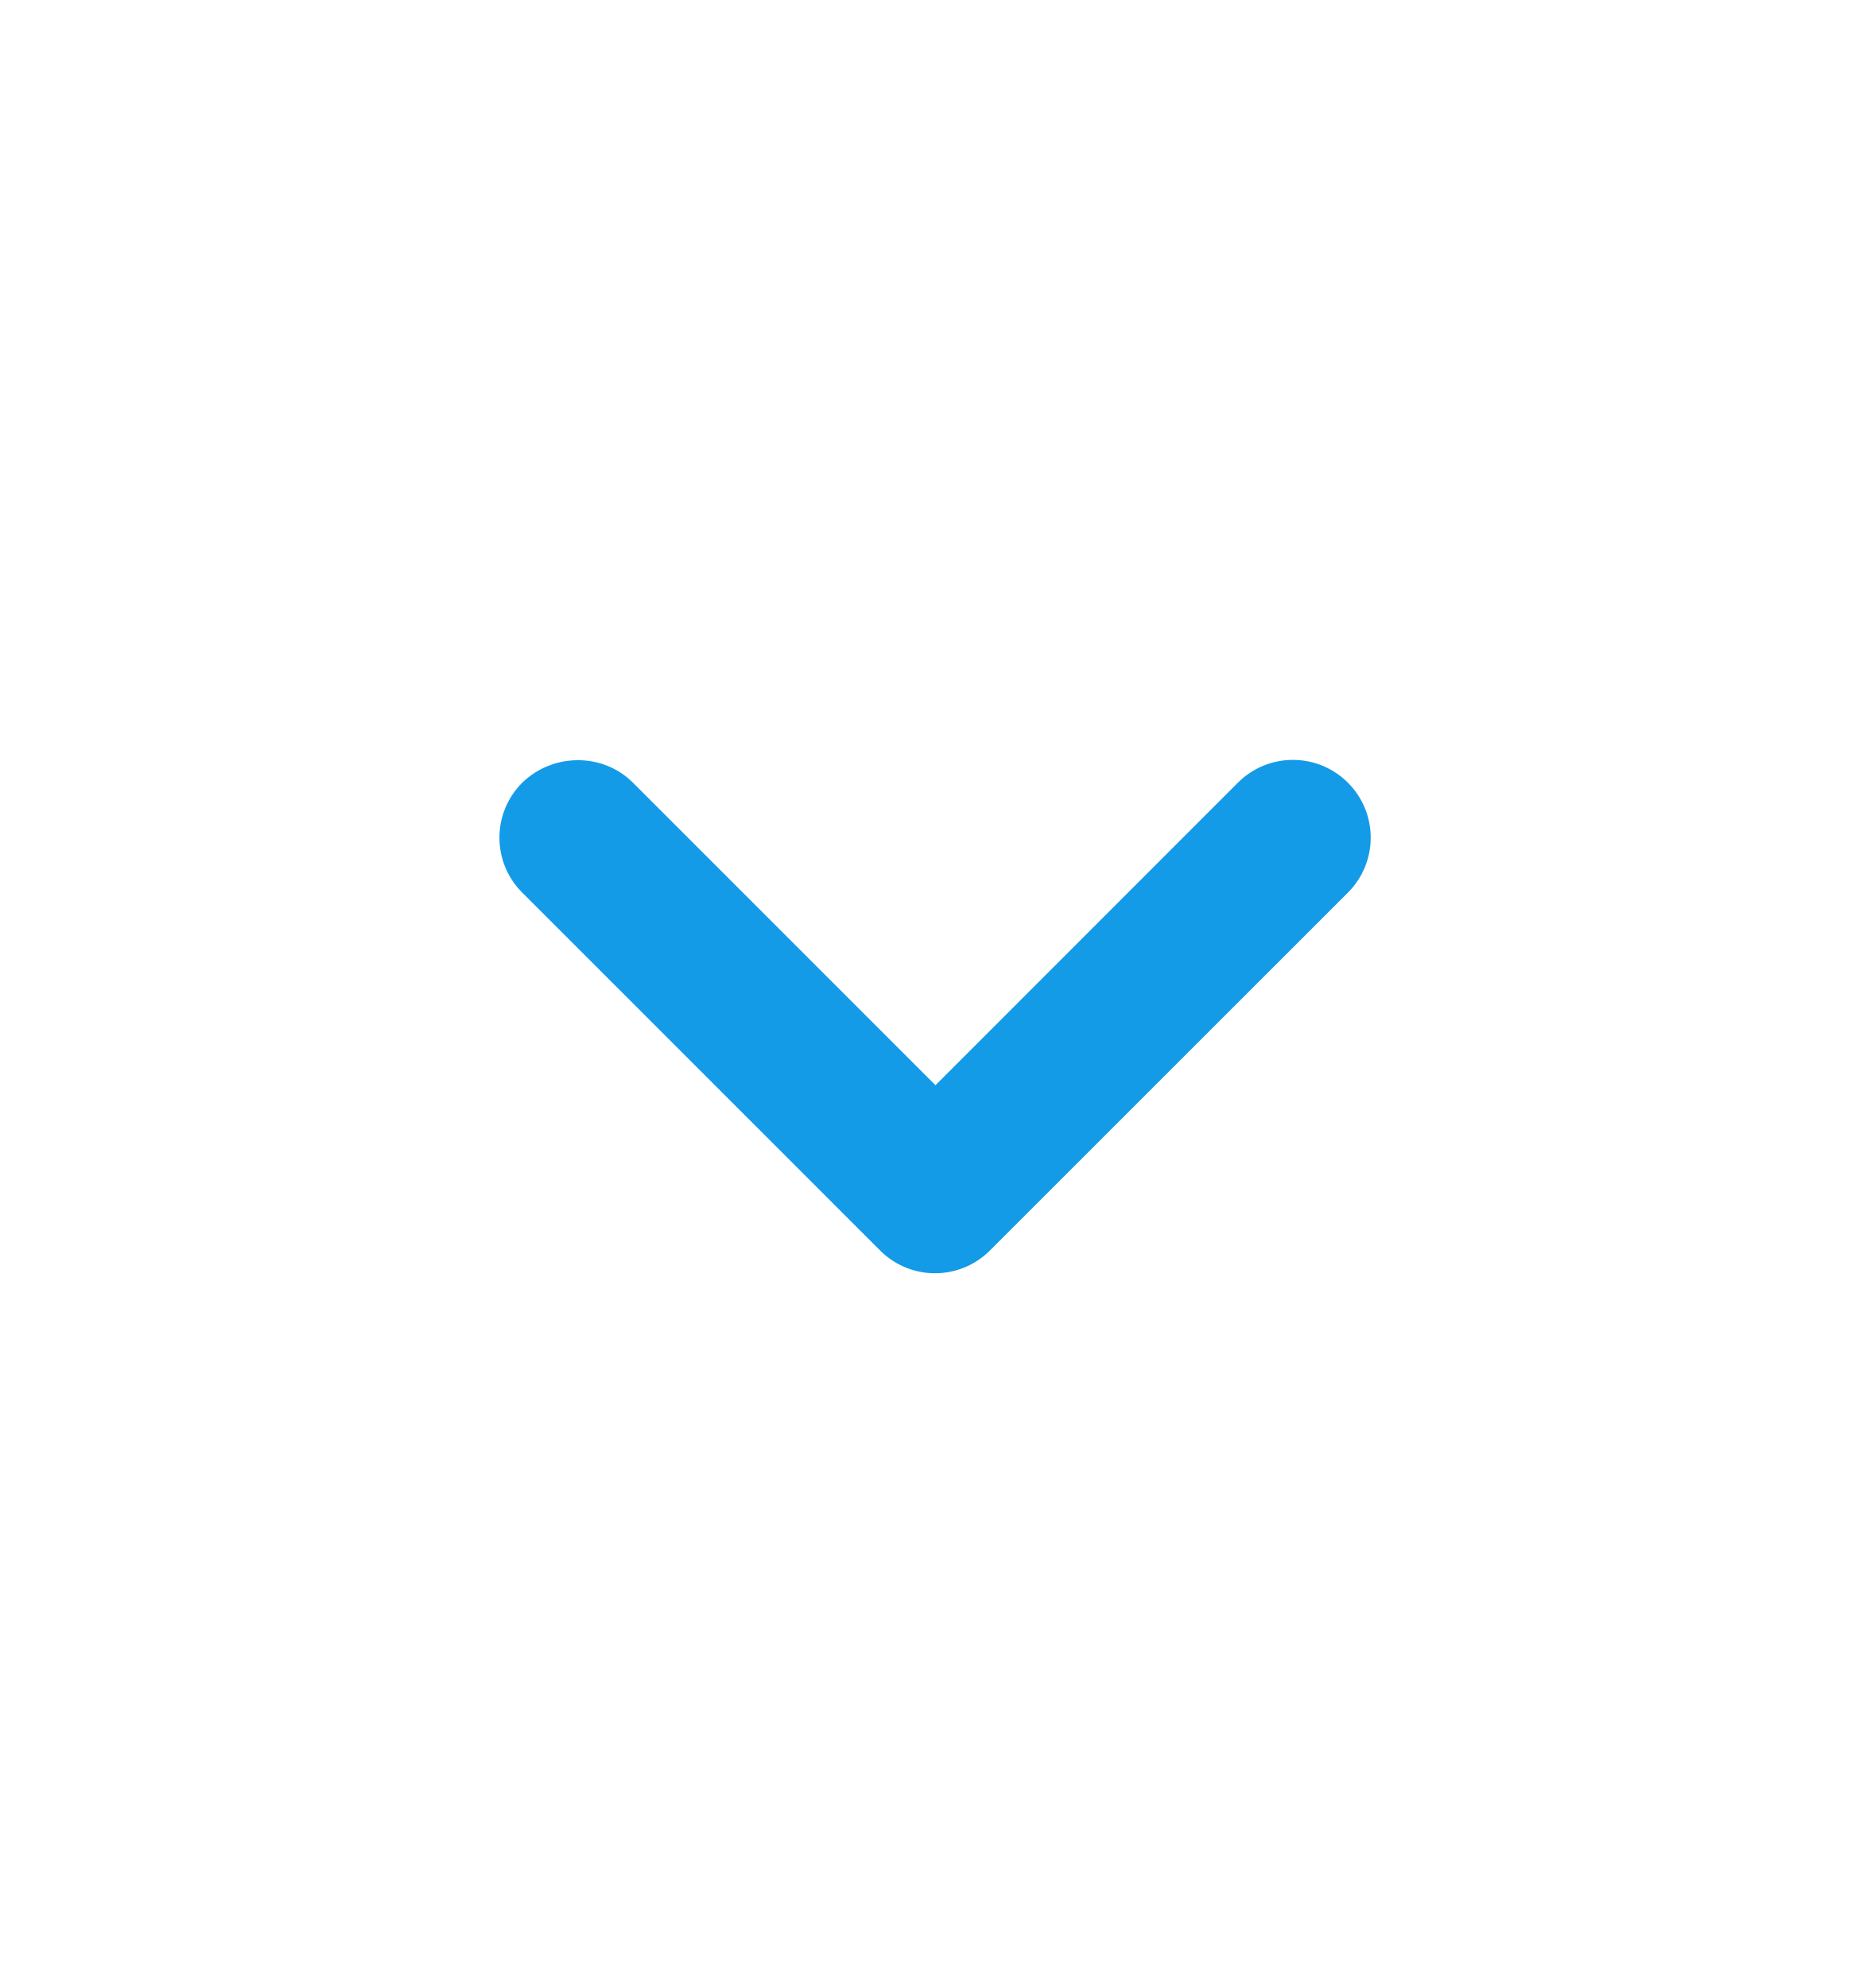
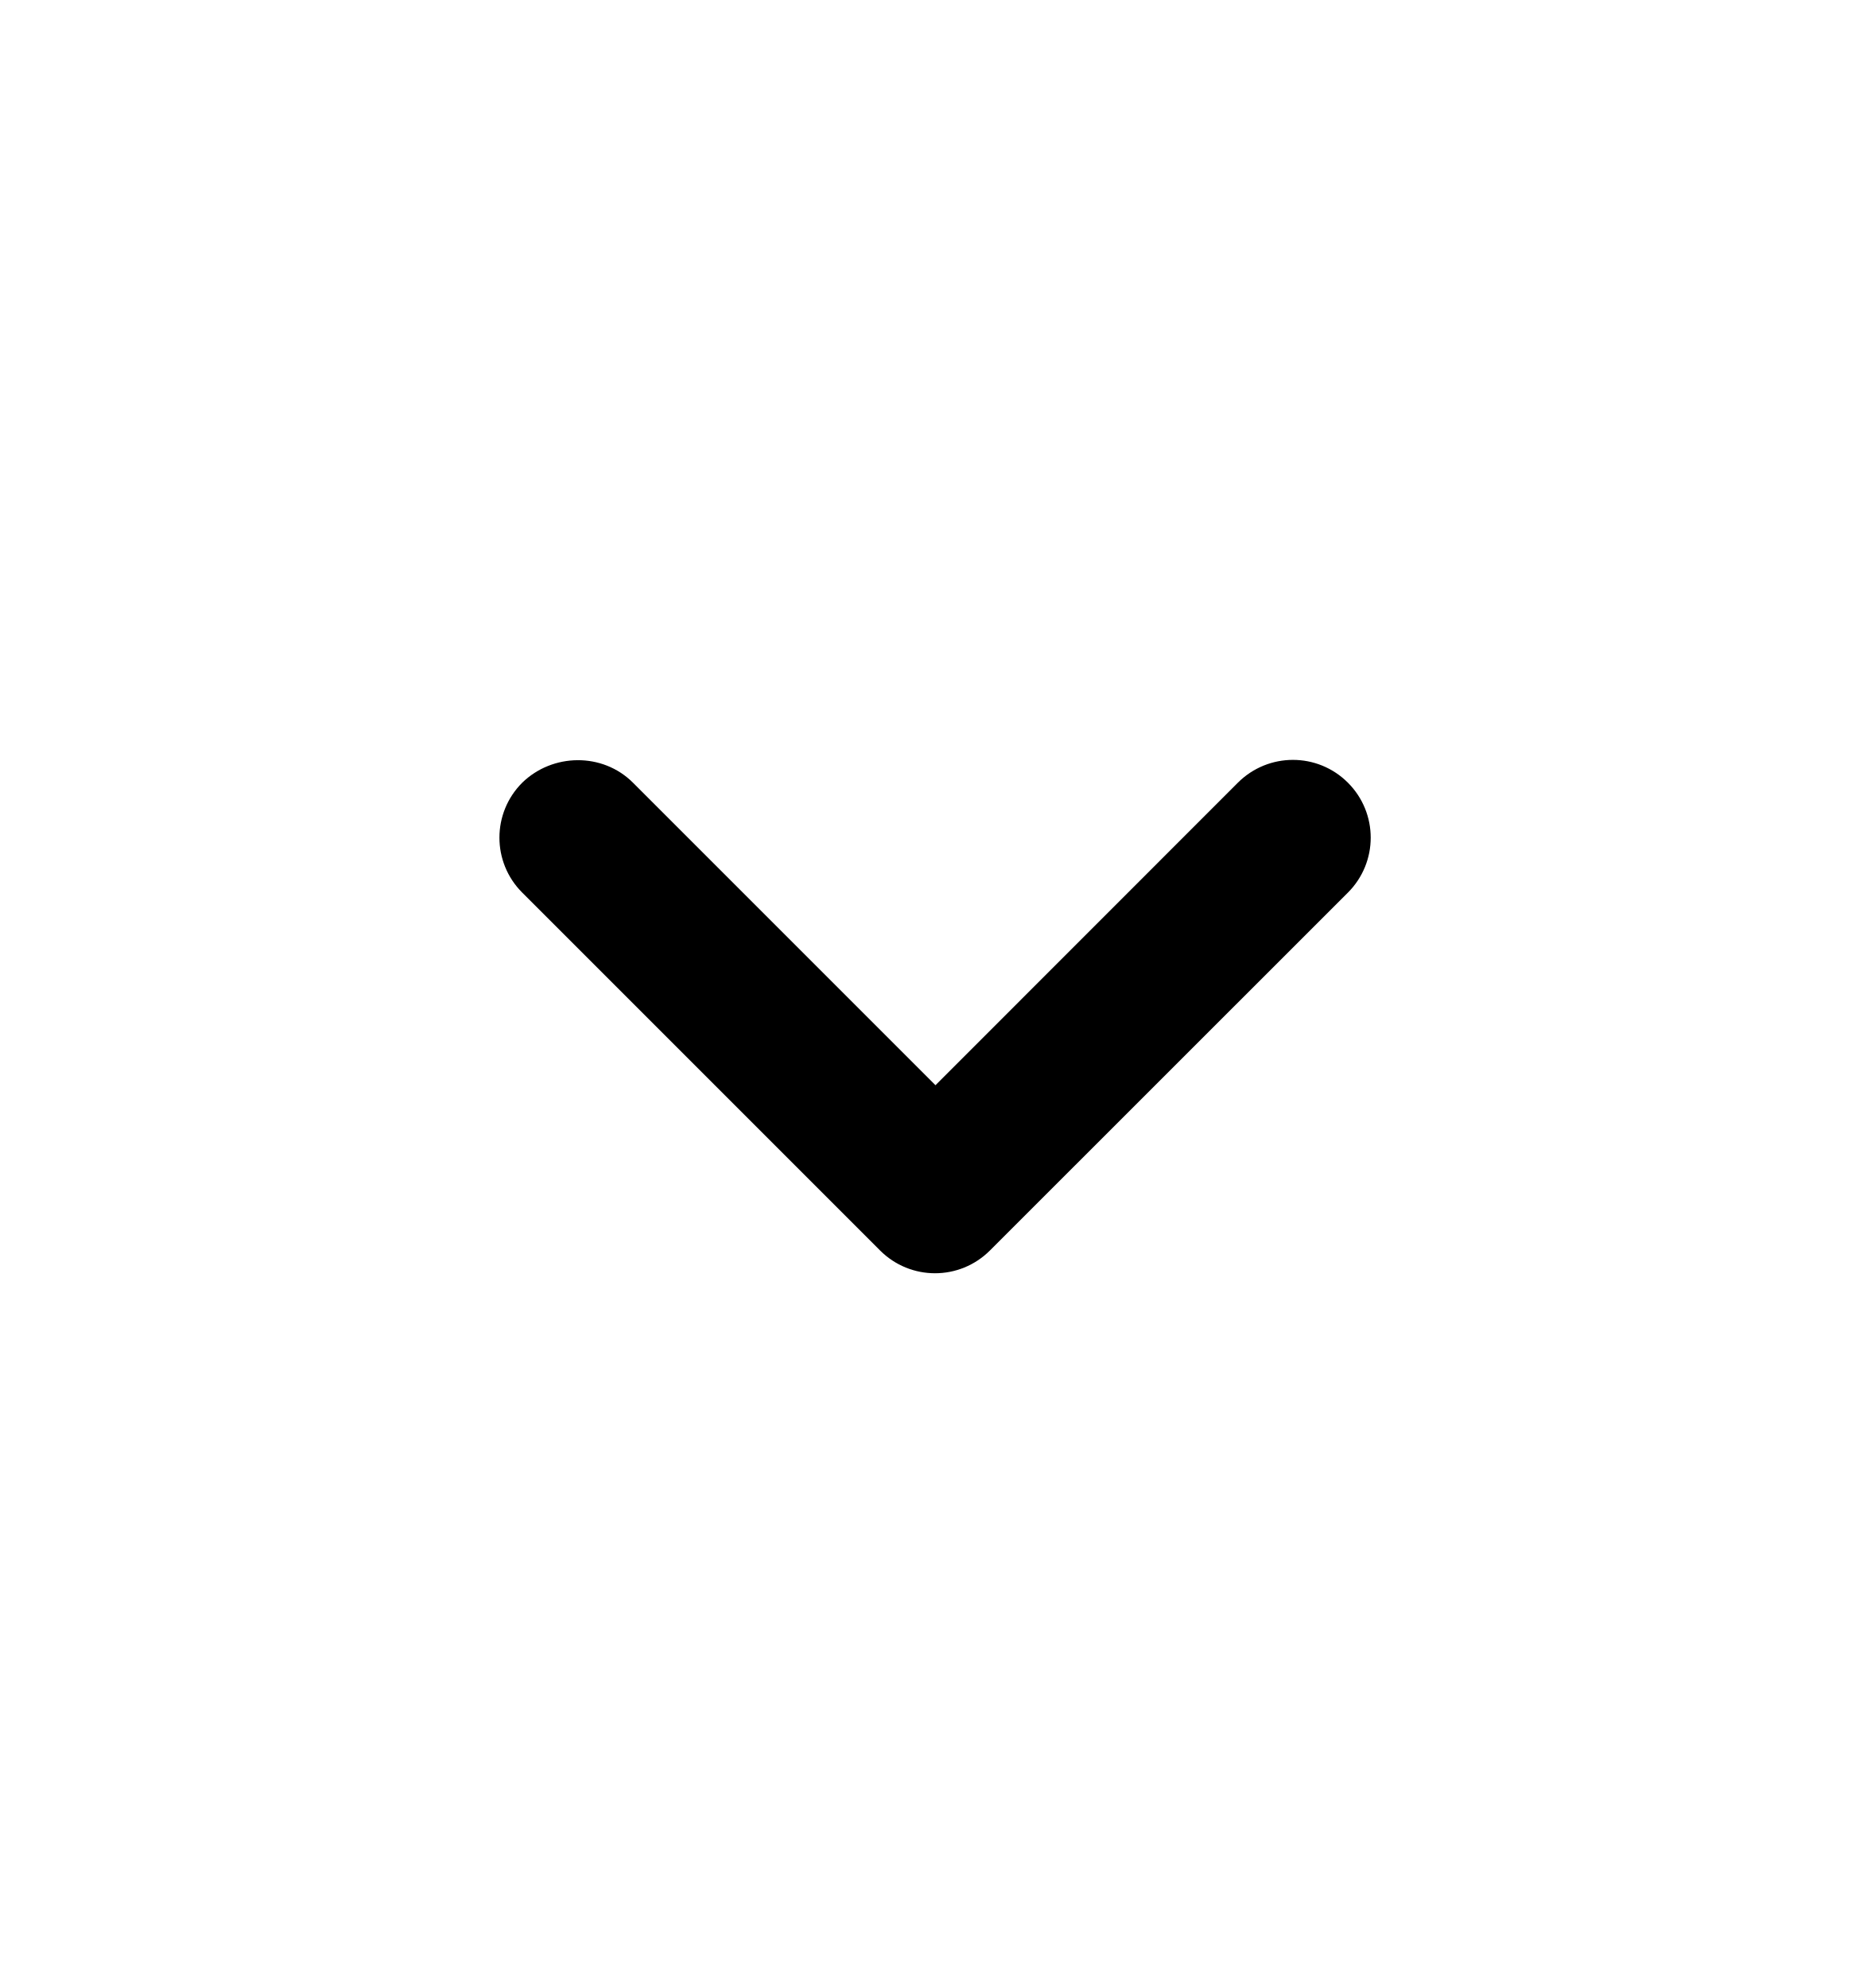
<svg xmlns="http://www.w3.org/2000/svg" width="16" height="17" viewBox="0 0 16 17" fill="none">
-   <path d="M5.413 6.693L8 9.28L10.586 6.693C10.847 6.433 11.267 6.433 11.527 6.693C11.787 6.953 11.787 7.373 11.527 7.633L8.466 10.693C8.206 10.953 7.786 10.953 7.526 10.693L4.466 7.633C4.206 7.373 4.206 6.953 4.466 6.693C4.726 6.44 5.153 6.433 5.413 6.693Z" fill="#139BE8" />
+   <path d="M5.413 6.693L8 9.28L10.586 6.693C10.847 6.433 11.267 6.433 11.527 6.693C11.787 6.953 11.787 7.373 11.527 7.633L8.466 10.693C8.206 10.953 7.786 10.953 7.526 10.693L4.466 7.633C4.206 7.373 4.206 6.953 4.466 6.693C4.726 6.44 5.153 6.433 5.413 6.693Z" fill="currentColor" />
</svg>
